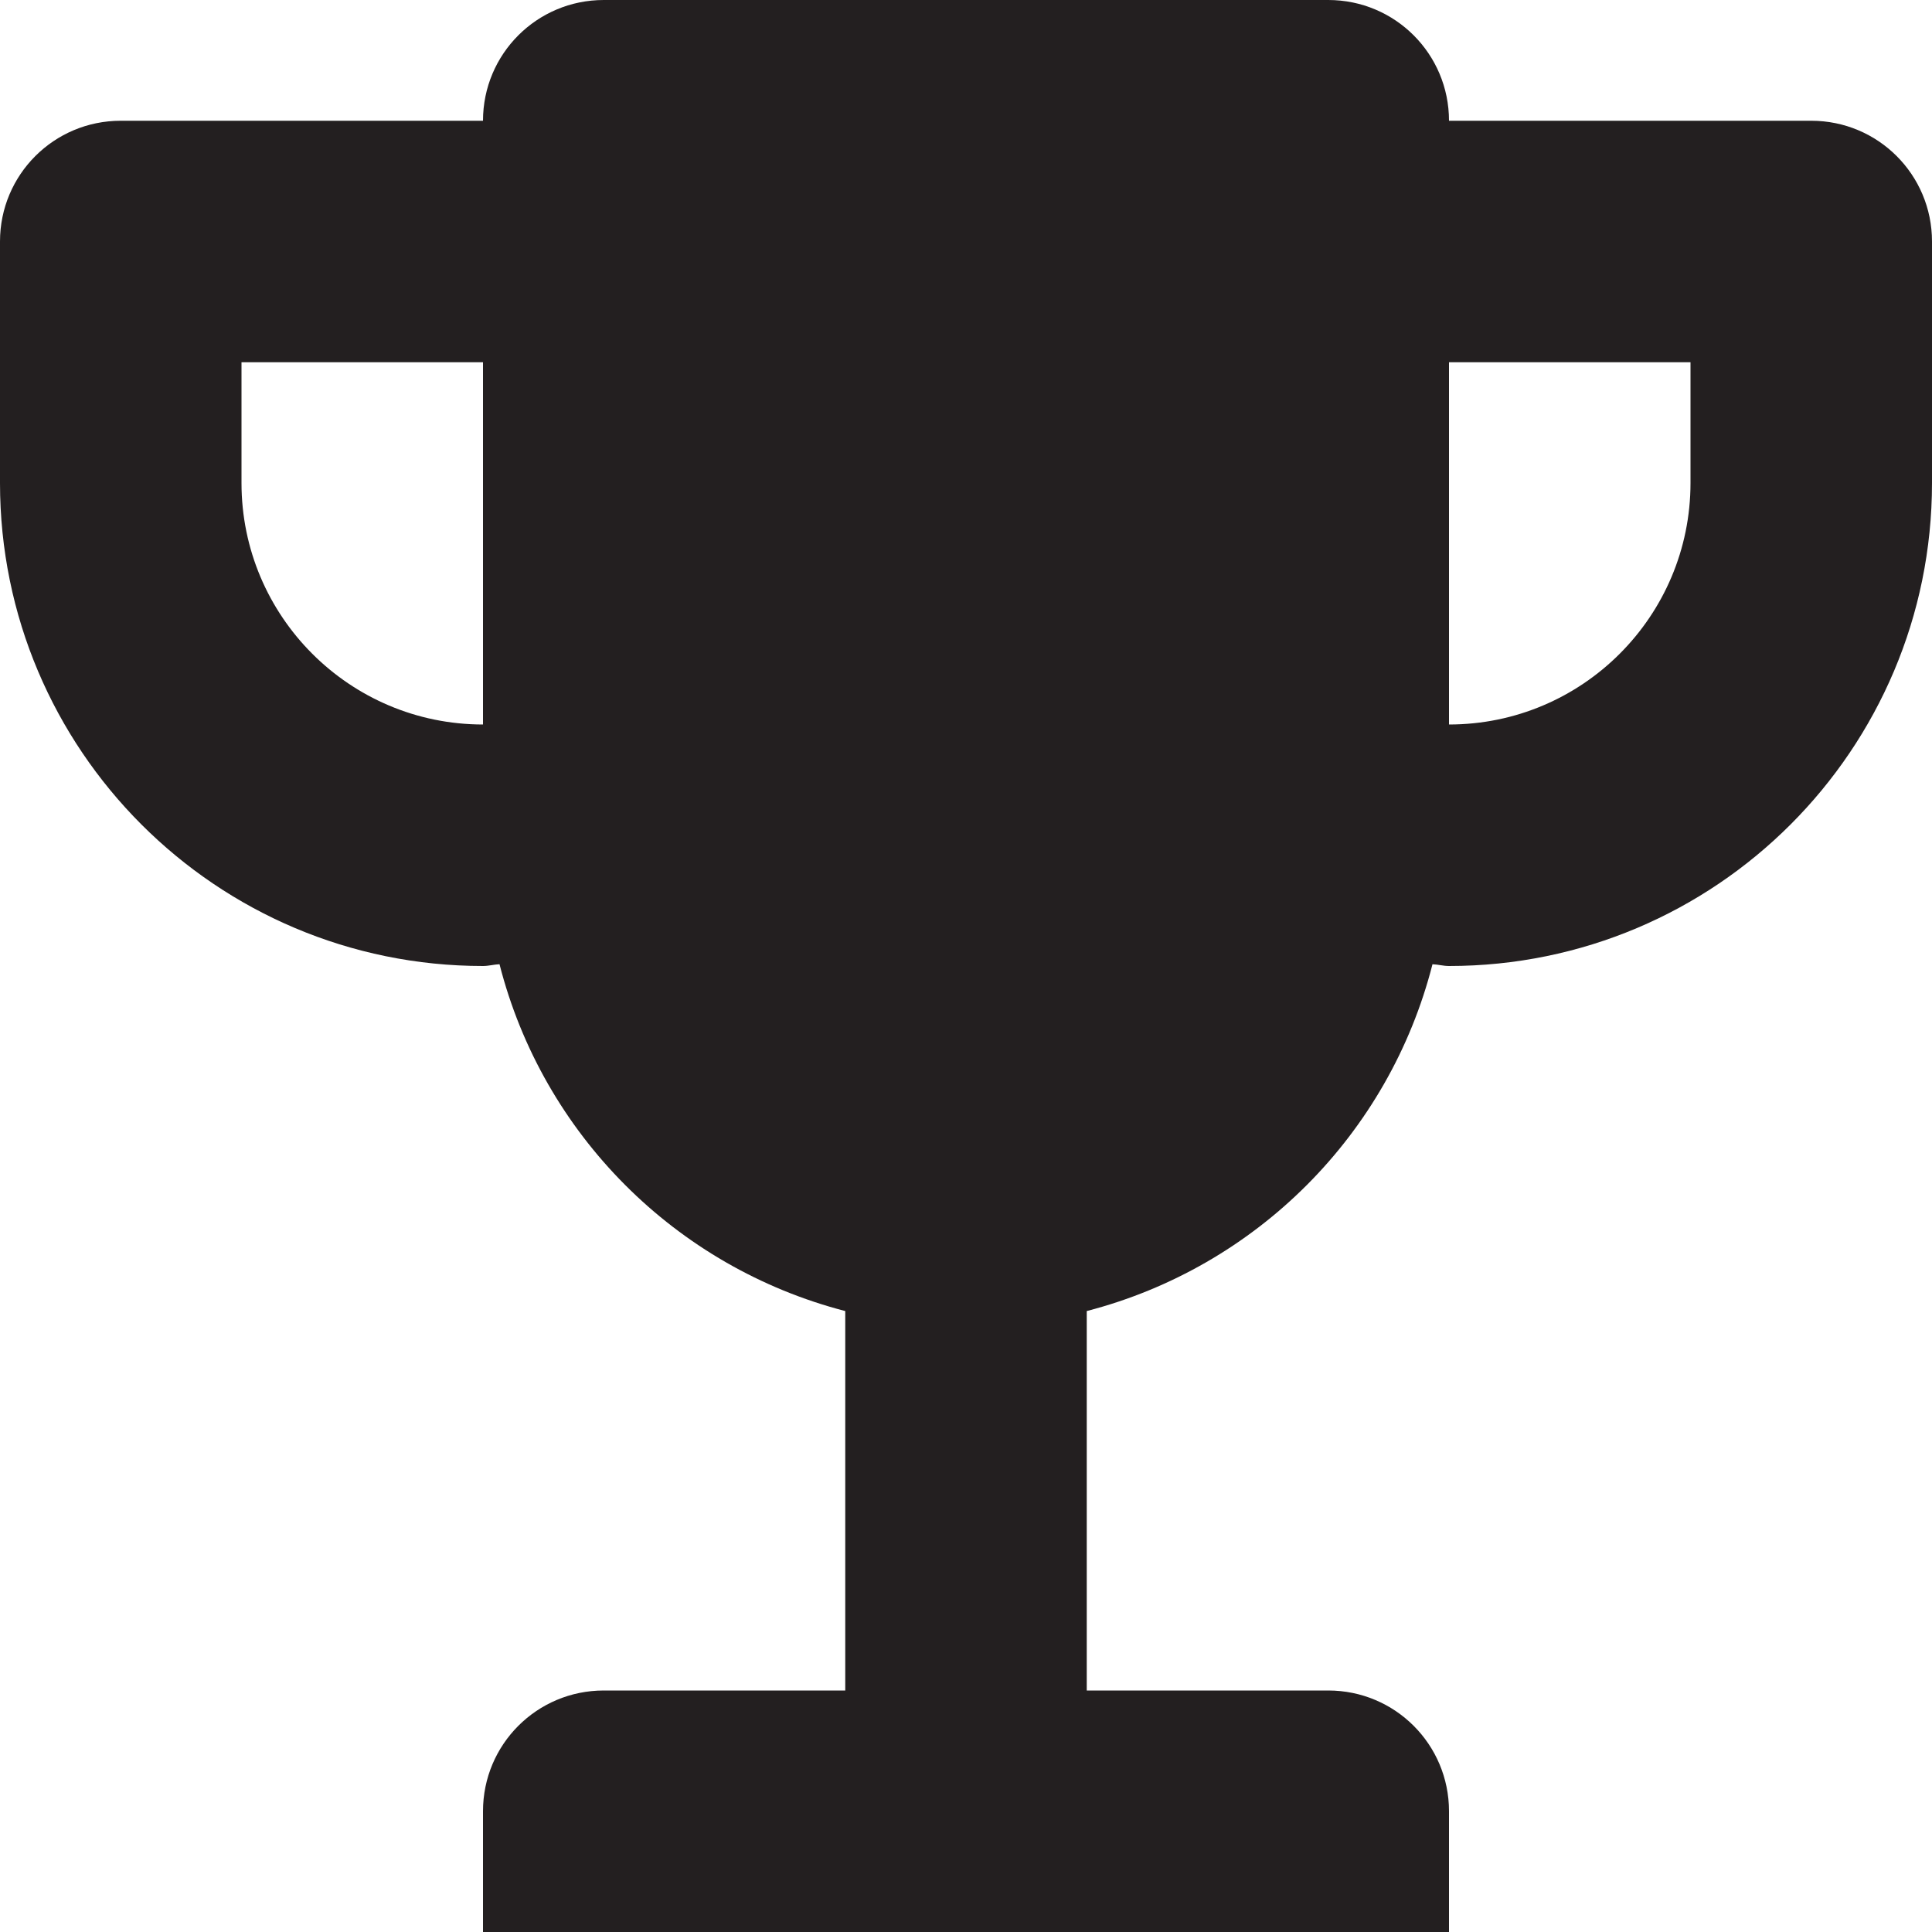
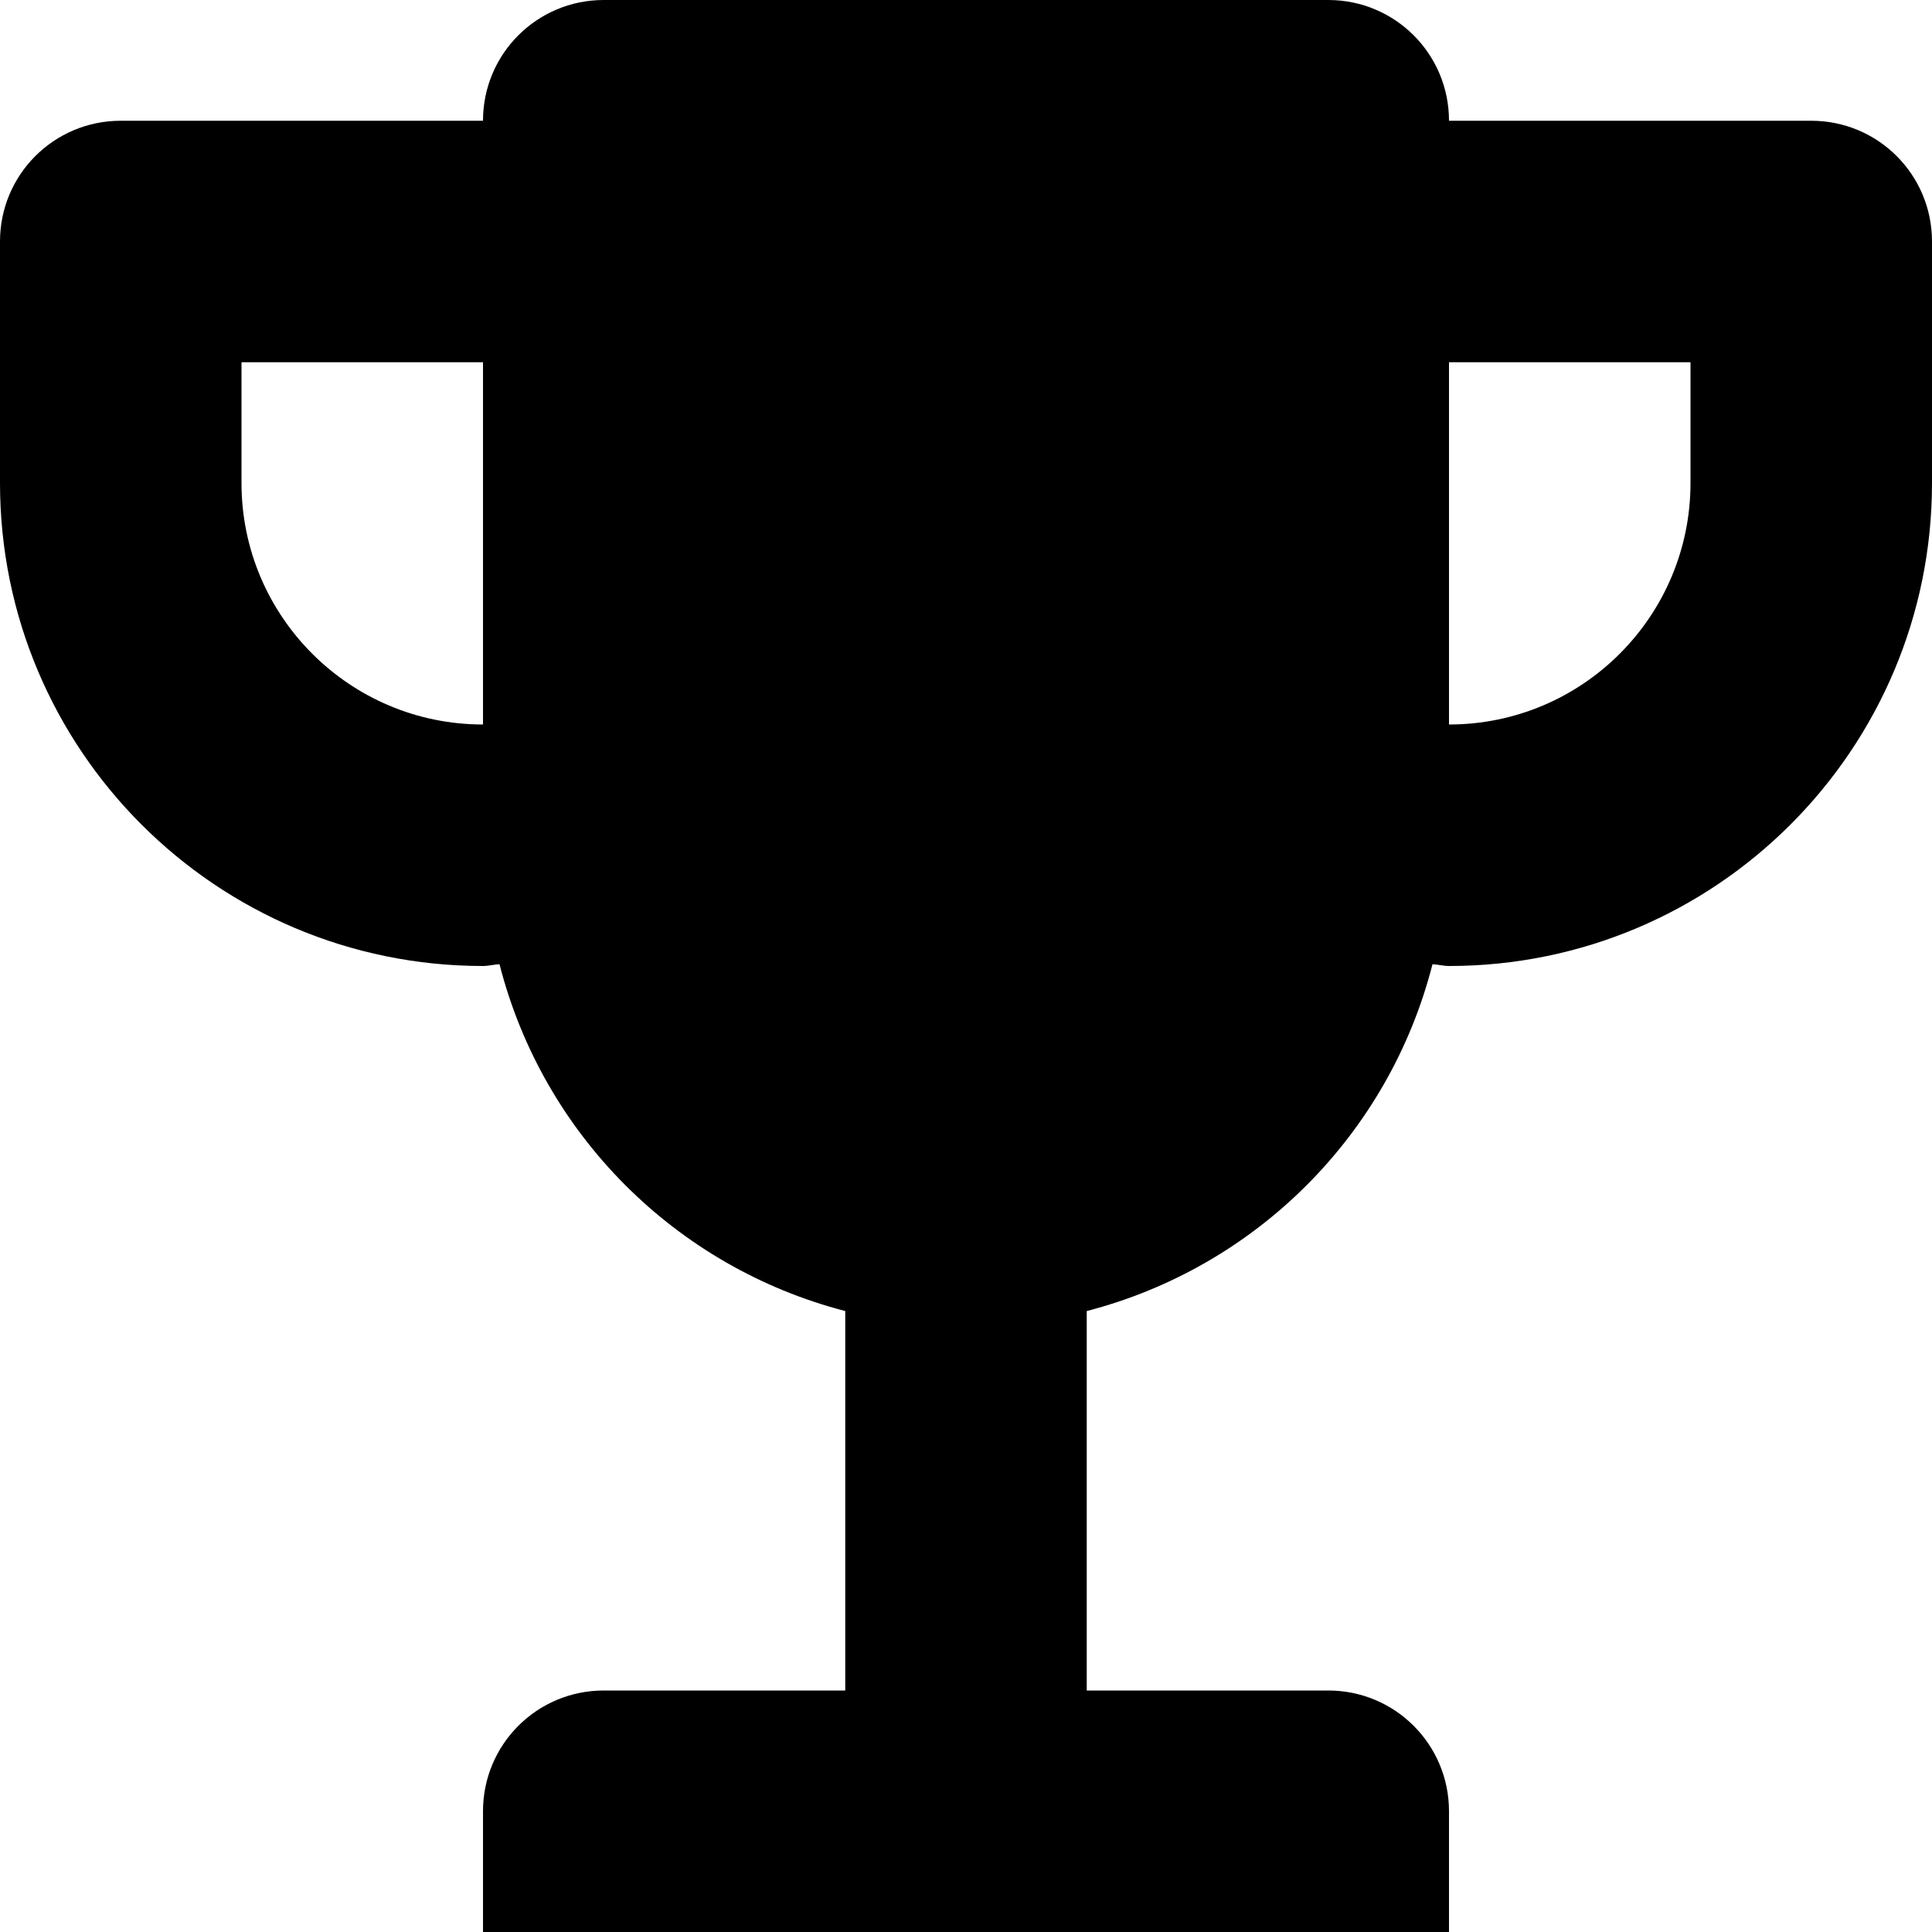
<svg xmlns="http://www.w3.org/2000/svg" version="1.0" id="Layer_1" width="800px" height="800px" viewBox="0 0 64 64" enable-background="new 0 0 64 64" xml:space="preserve">
-   <path fill="#231F20" d="M60,4H48c0-2.215-1.789-4-4-4H20c-2.211,0-4,1.785-4,4H4C1.789,4,0,5.785,0,8v8c0,8.836,7.164,16,16,16  c0.188,0,0.363-0.051,0.547-0.059C17.984,37.57,22.379,41.973,28,43.43V56h-8c-2.211,0-4,1.785-4,4v4h32v-4c0-2.215-1.789-4-4-4h-8  V43.43c5.621-1.457,10.016-5.859,11.453-11.488C47.637,31.949,47.812,32,48,32c8.836,0,16-7.164,16-16V8C64,5.785,62.211,4,60,4z   M8,16v-4h8v12C11.582,24,8,20.414,8,16z M56,16c0,4.414-3.582,8-8,8V12h8V16z" />
+   <path fill="currentColor" d="M60,4H48c0-2.215-1.789-4-4-4H20c-2.211,0-4,1.785-4,4H4C1.789,4,0,5.785,0,8v8c0,8.836,7.164,16,16,16  c0.188,0,0.363-0.051,0.547-0.059C17.984,37.57,22.379,41.973,28,43.43V56h-8c-2.211,0-4,1.785-4,4v4h32v-4c0-2.215-1.789-4-4-4h-8  V43.43c5.621-1.457,10.016-5.859,11.453-11.488C47.637,31.949,47.812,32,48,32c8.836,0,16-7.164,16-16V8C64,5.785,62.211,4,60,4z   M8,16v-4h8v12C11.582,24,8,20.414,8,16z M56,16c0,4.414-3.582,8-8,8V12h8V16z" />
</svg>
